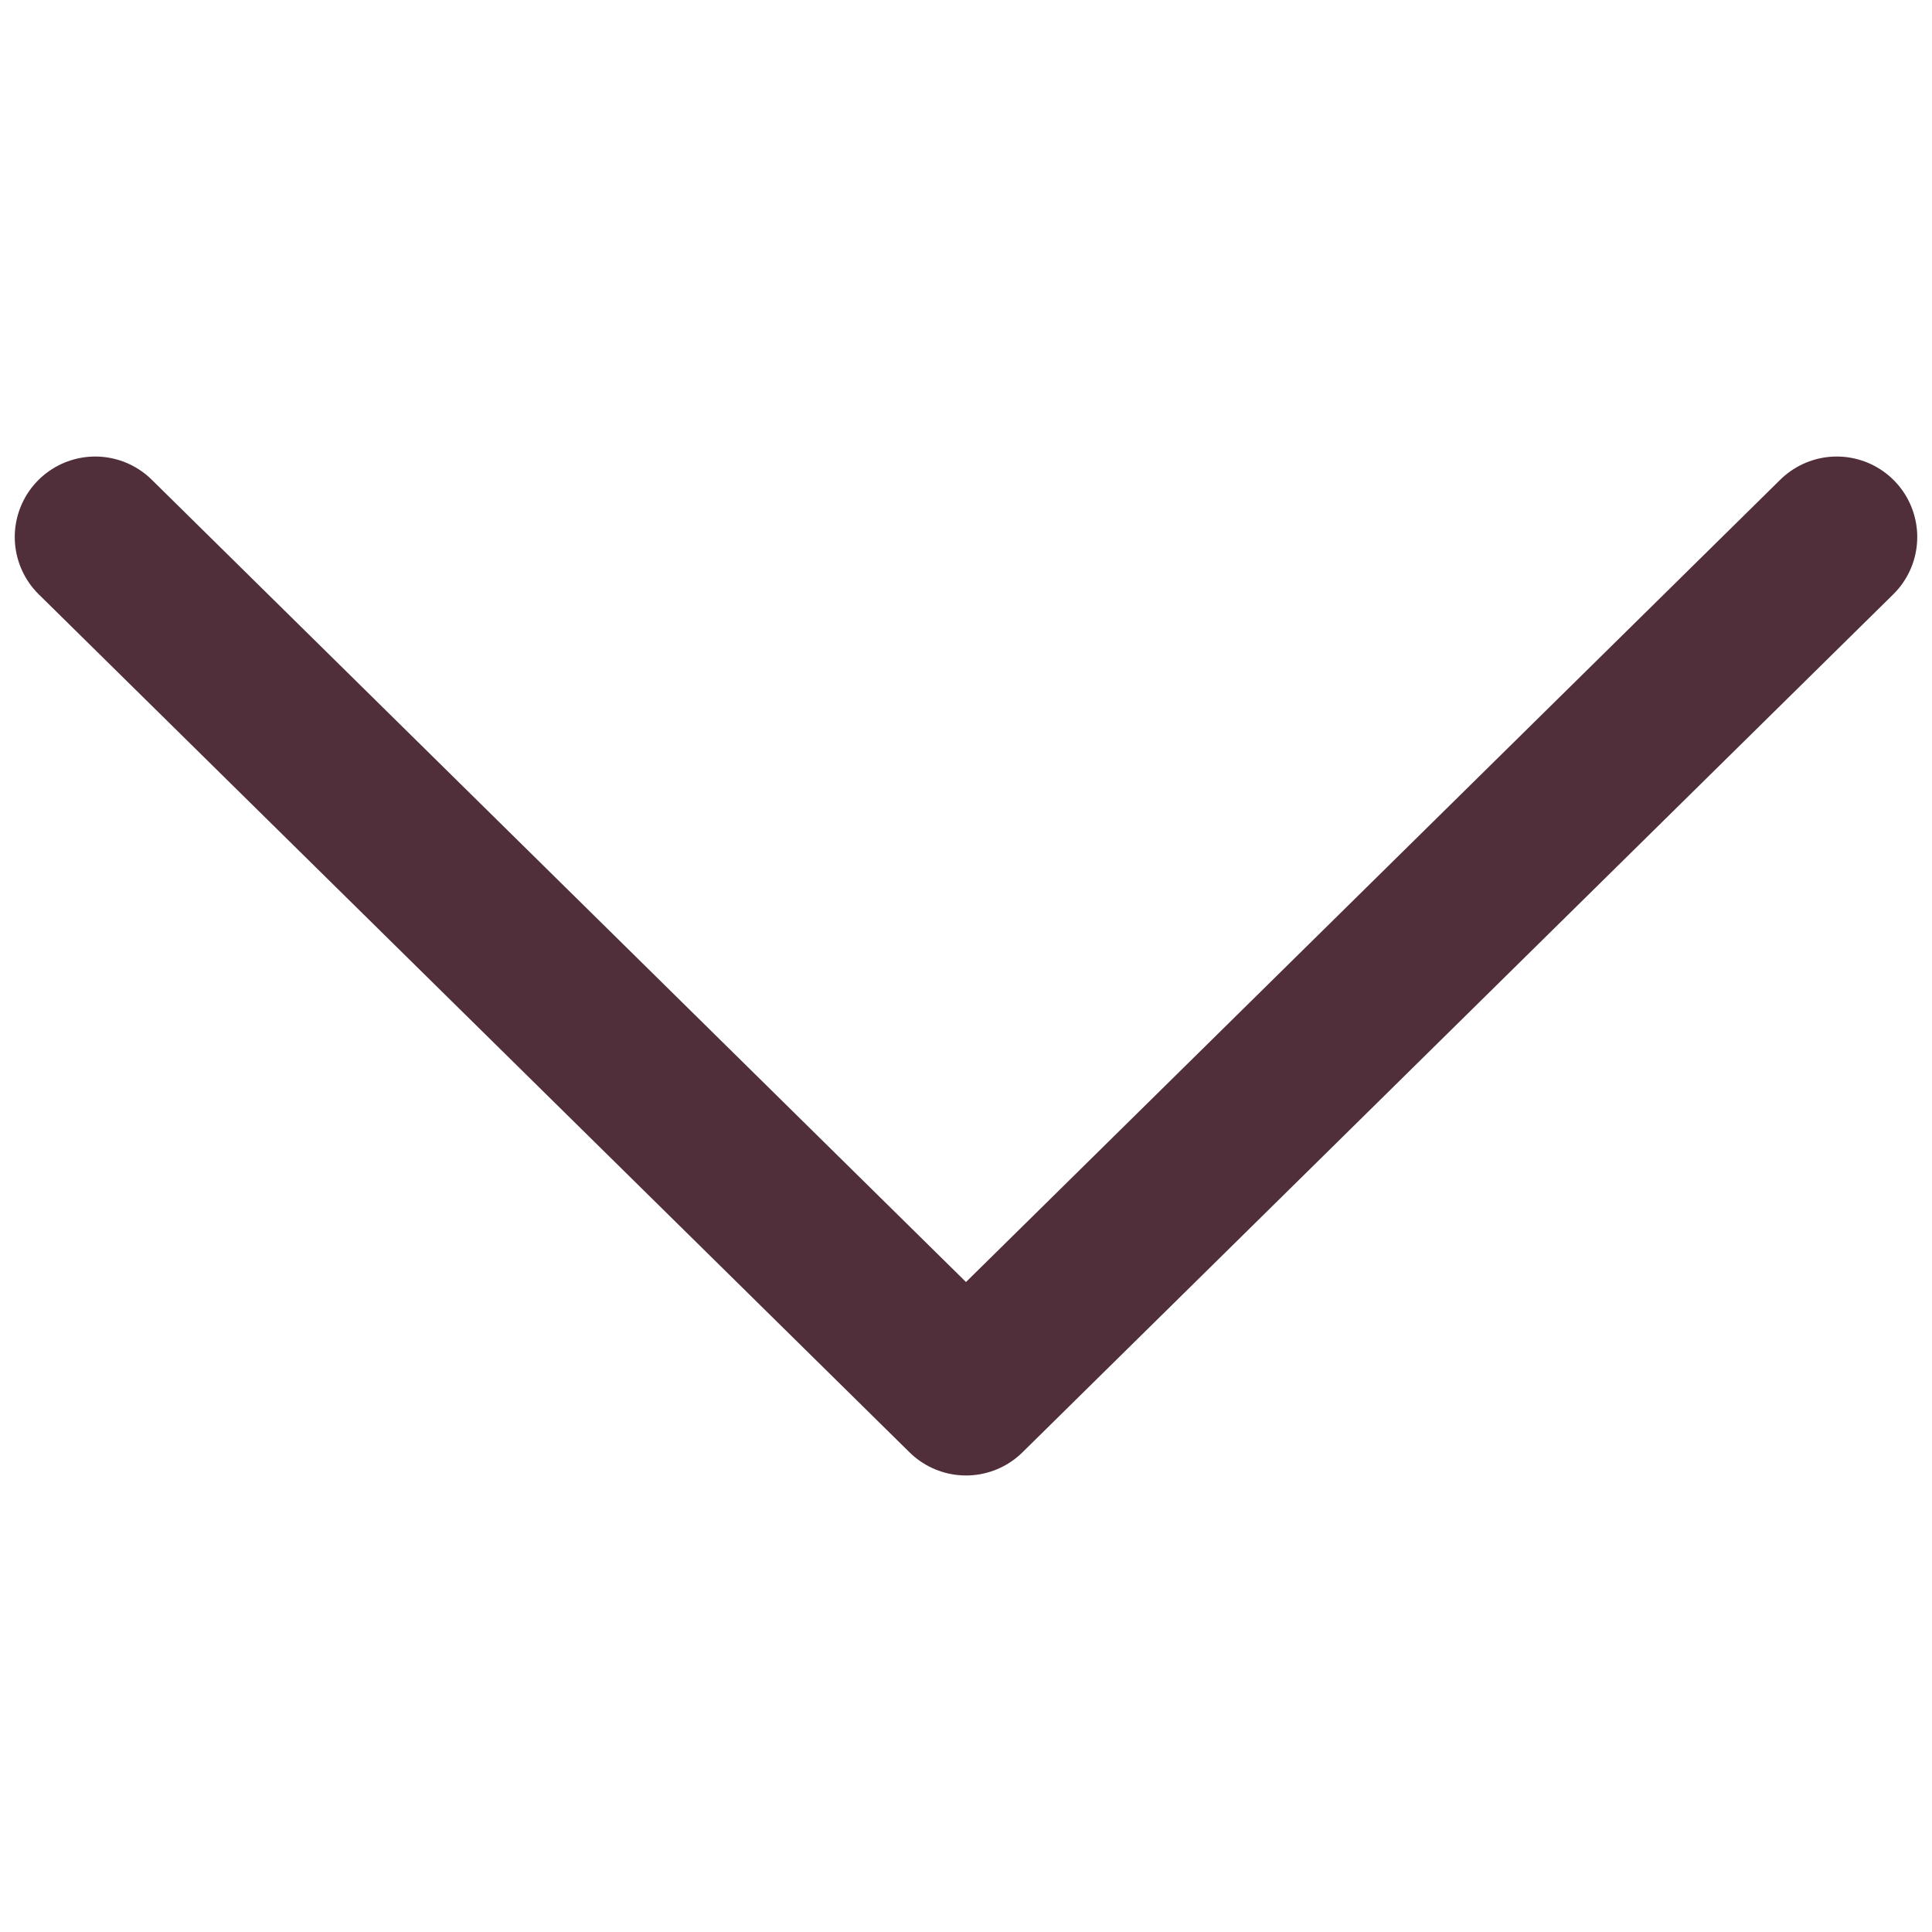
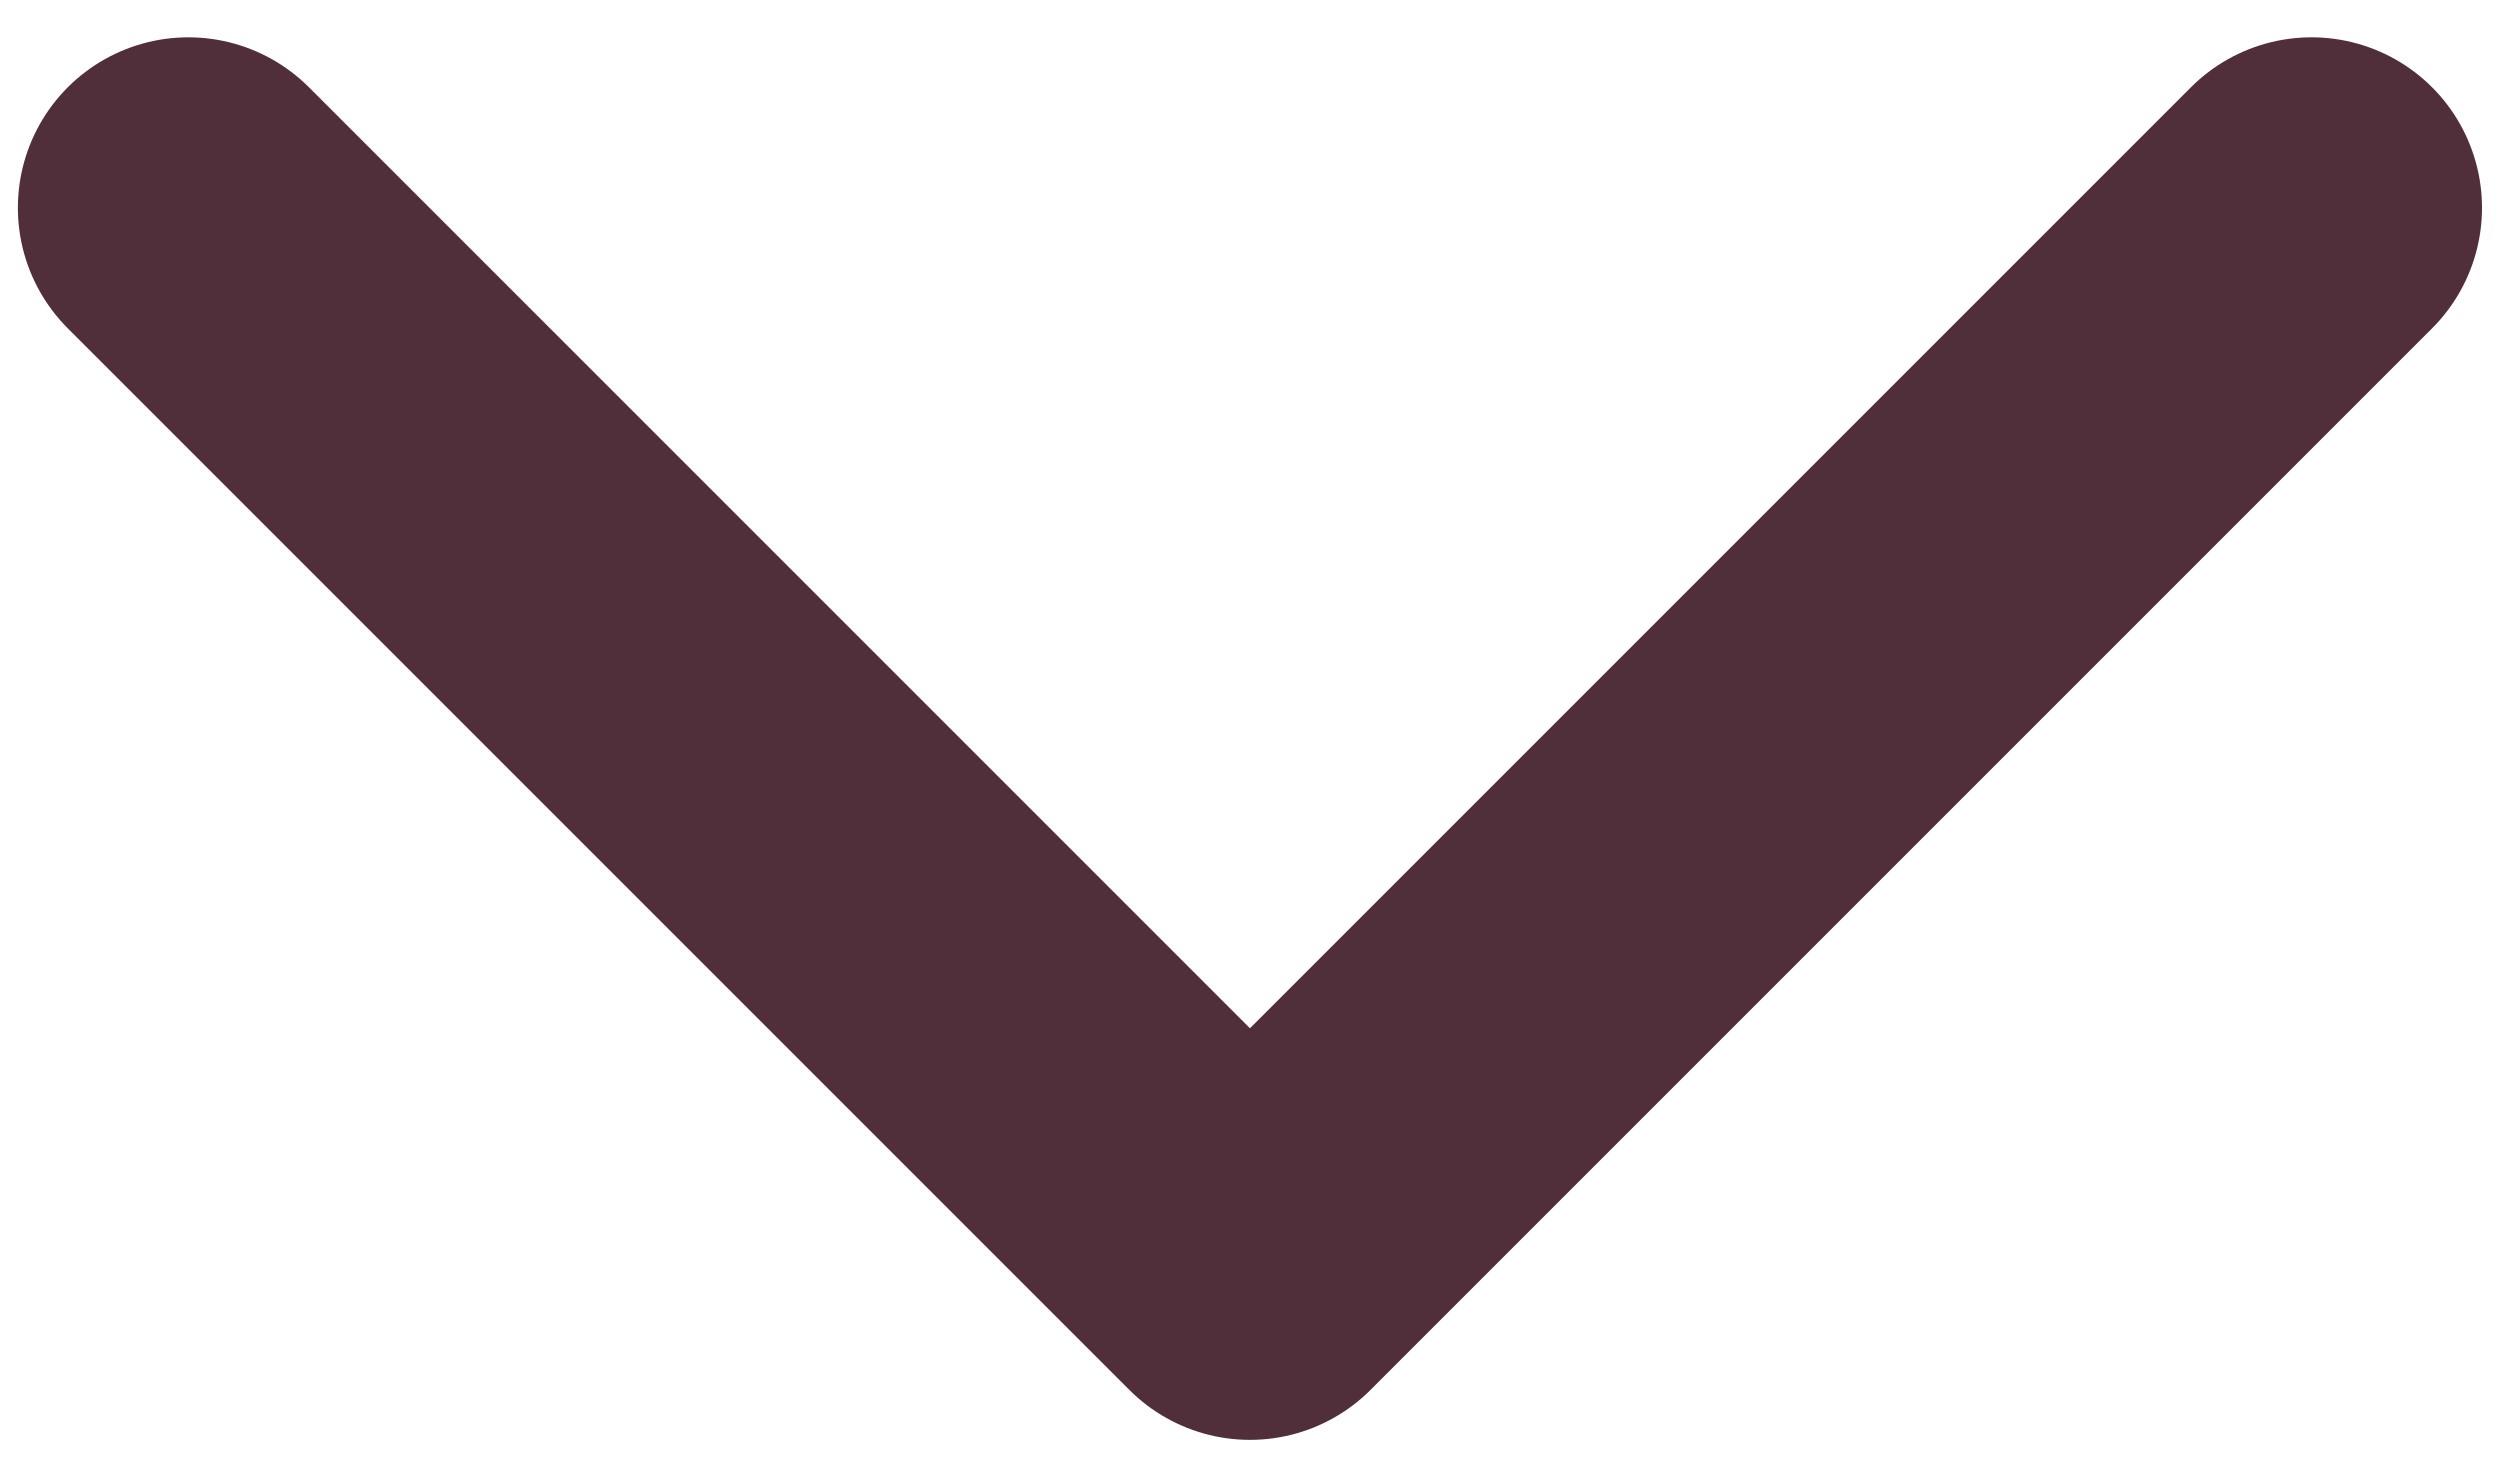
- <svg xmlns="http://www.w3.org/2000/svg" width="24" height="24" viewBox="0 0 6.35 6.35" version="1.1" id="svg8">
+ <svg xmlns="http://www.w3.org/2000/svg" width="22" height="13" viewBox="0 0 5.821 3.44" version="1.1" id="svg8">
  <defs id="defs2" />
-   <g id="layer1">
-     <path id="path837" style="opacity:0.998;fill:none;fill-opacity:1;stroke:#502e3a;stroke-width:0.529;stroke-linecap:round;stroke-linejoin:round;stroke-miterlimit:4;stroke-dasharray:none;stroke-opacity:1" d="M 6.037,1.765 3.175,4.585 0.313,1.765" />
-   </g>
+   <path id="rect400" style="fill:none;stroke:#502e3a;stroke-width:0.794;stroke-linecap:round;stroke-linejoin:round;stroke-dasharray:none;stroke-dashoffset:0;stroke-opacity:1;stop-color:#000000" d="M 9.475,2.245 7.003,4.717 4.531,2.245" transform="translate(-4.092645,-1.761106)" />
</svg>
